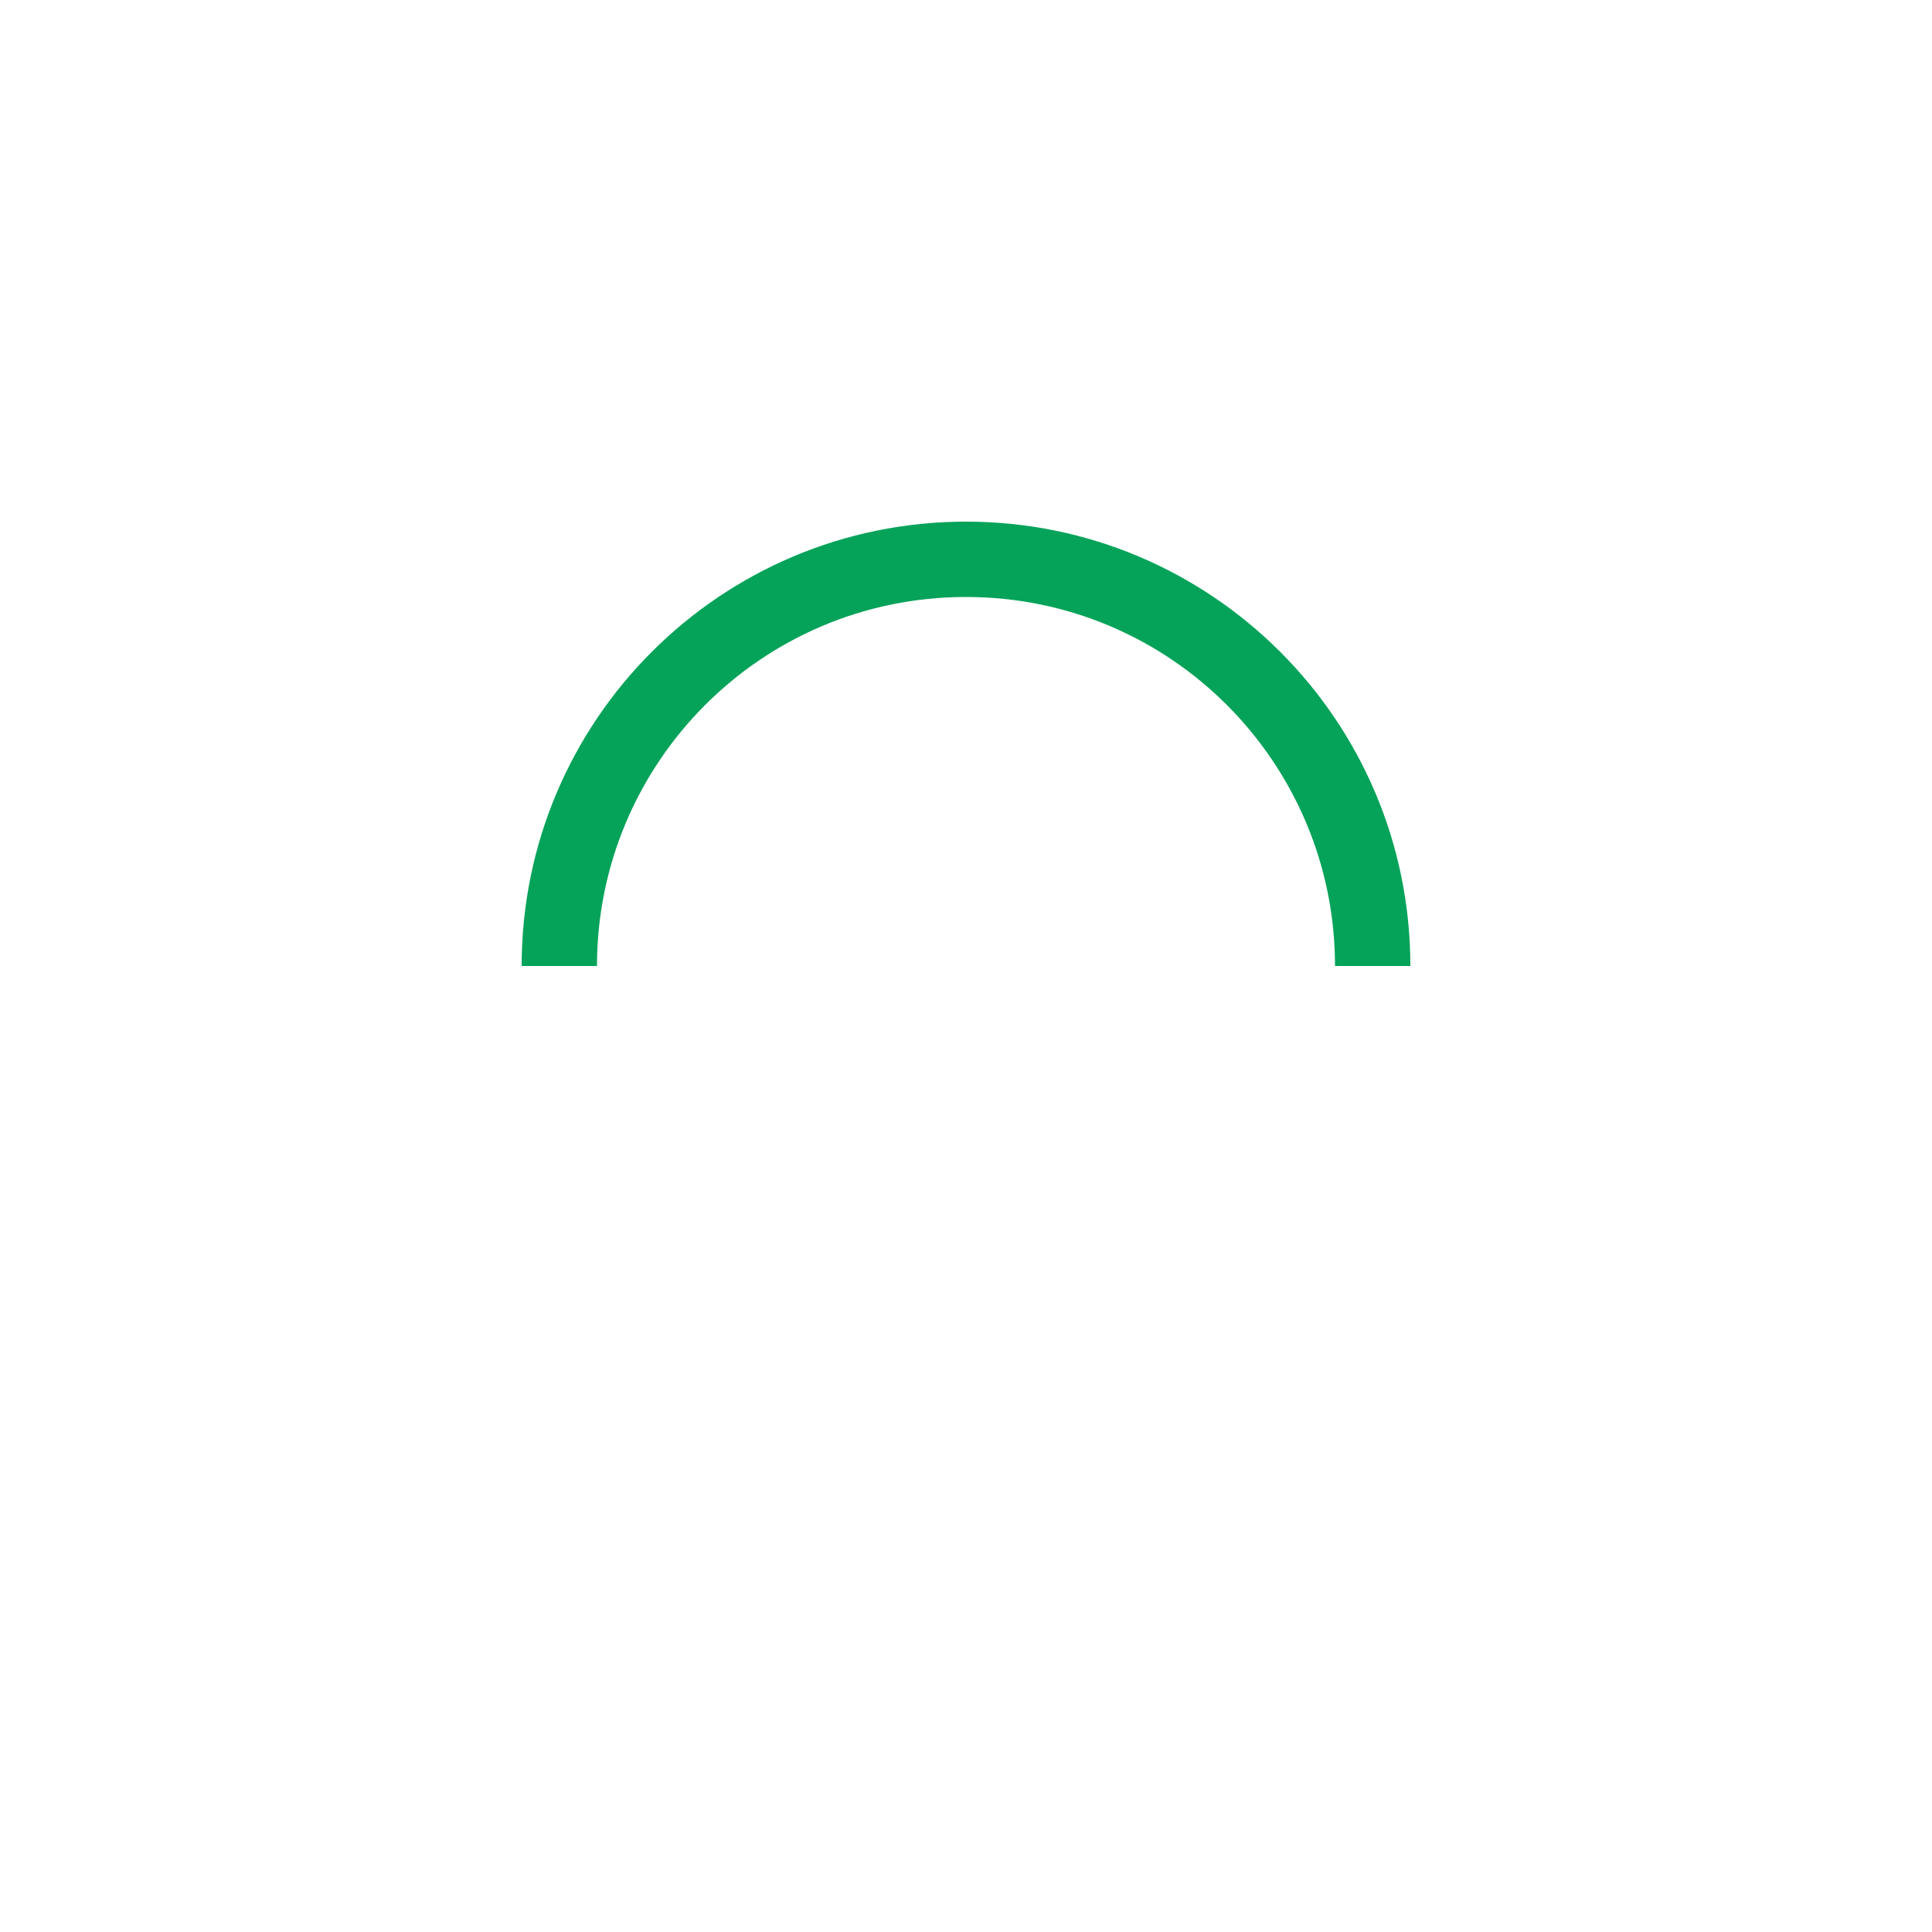
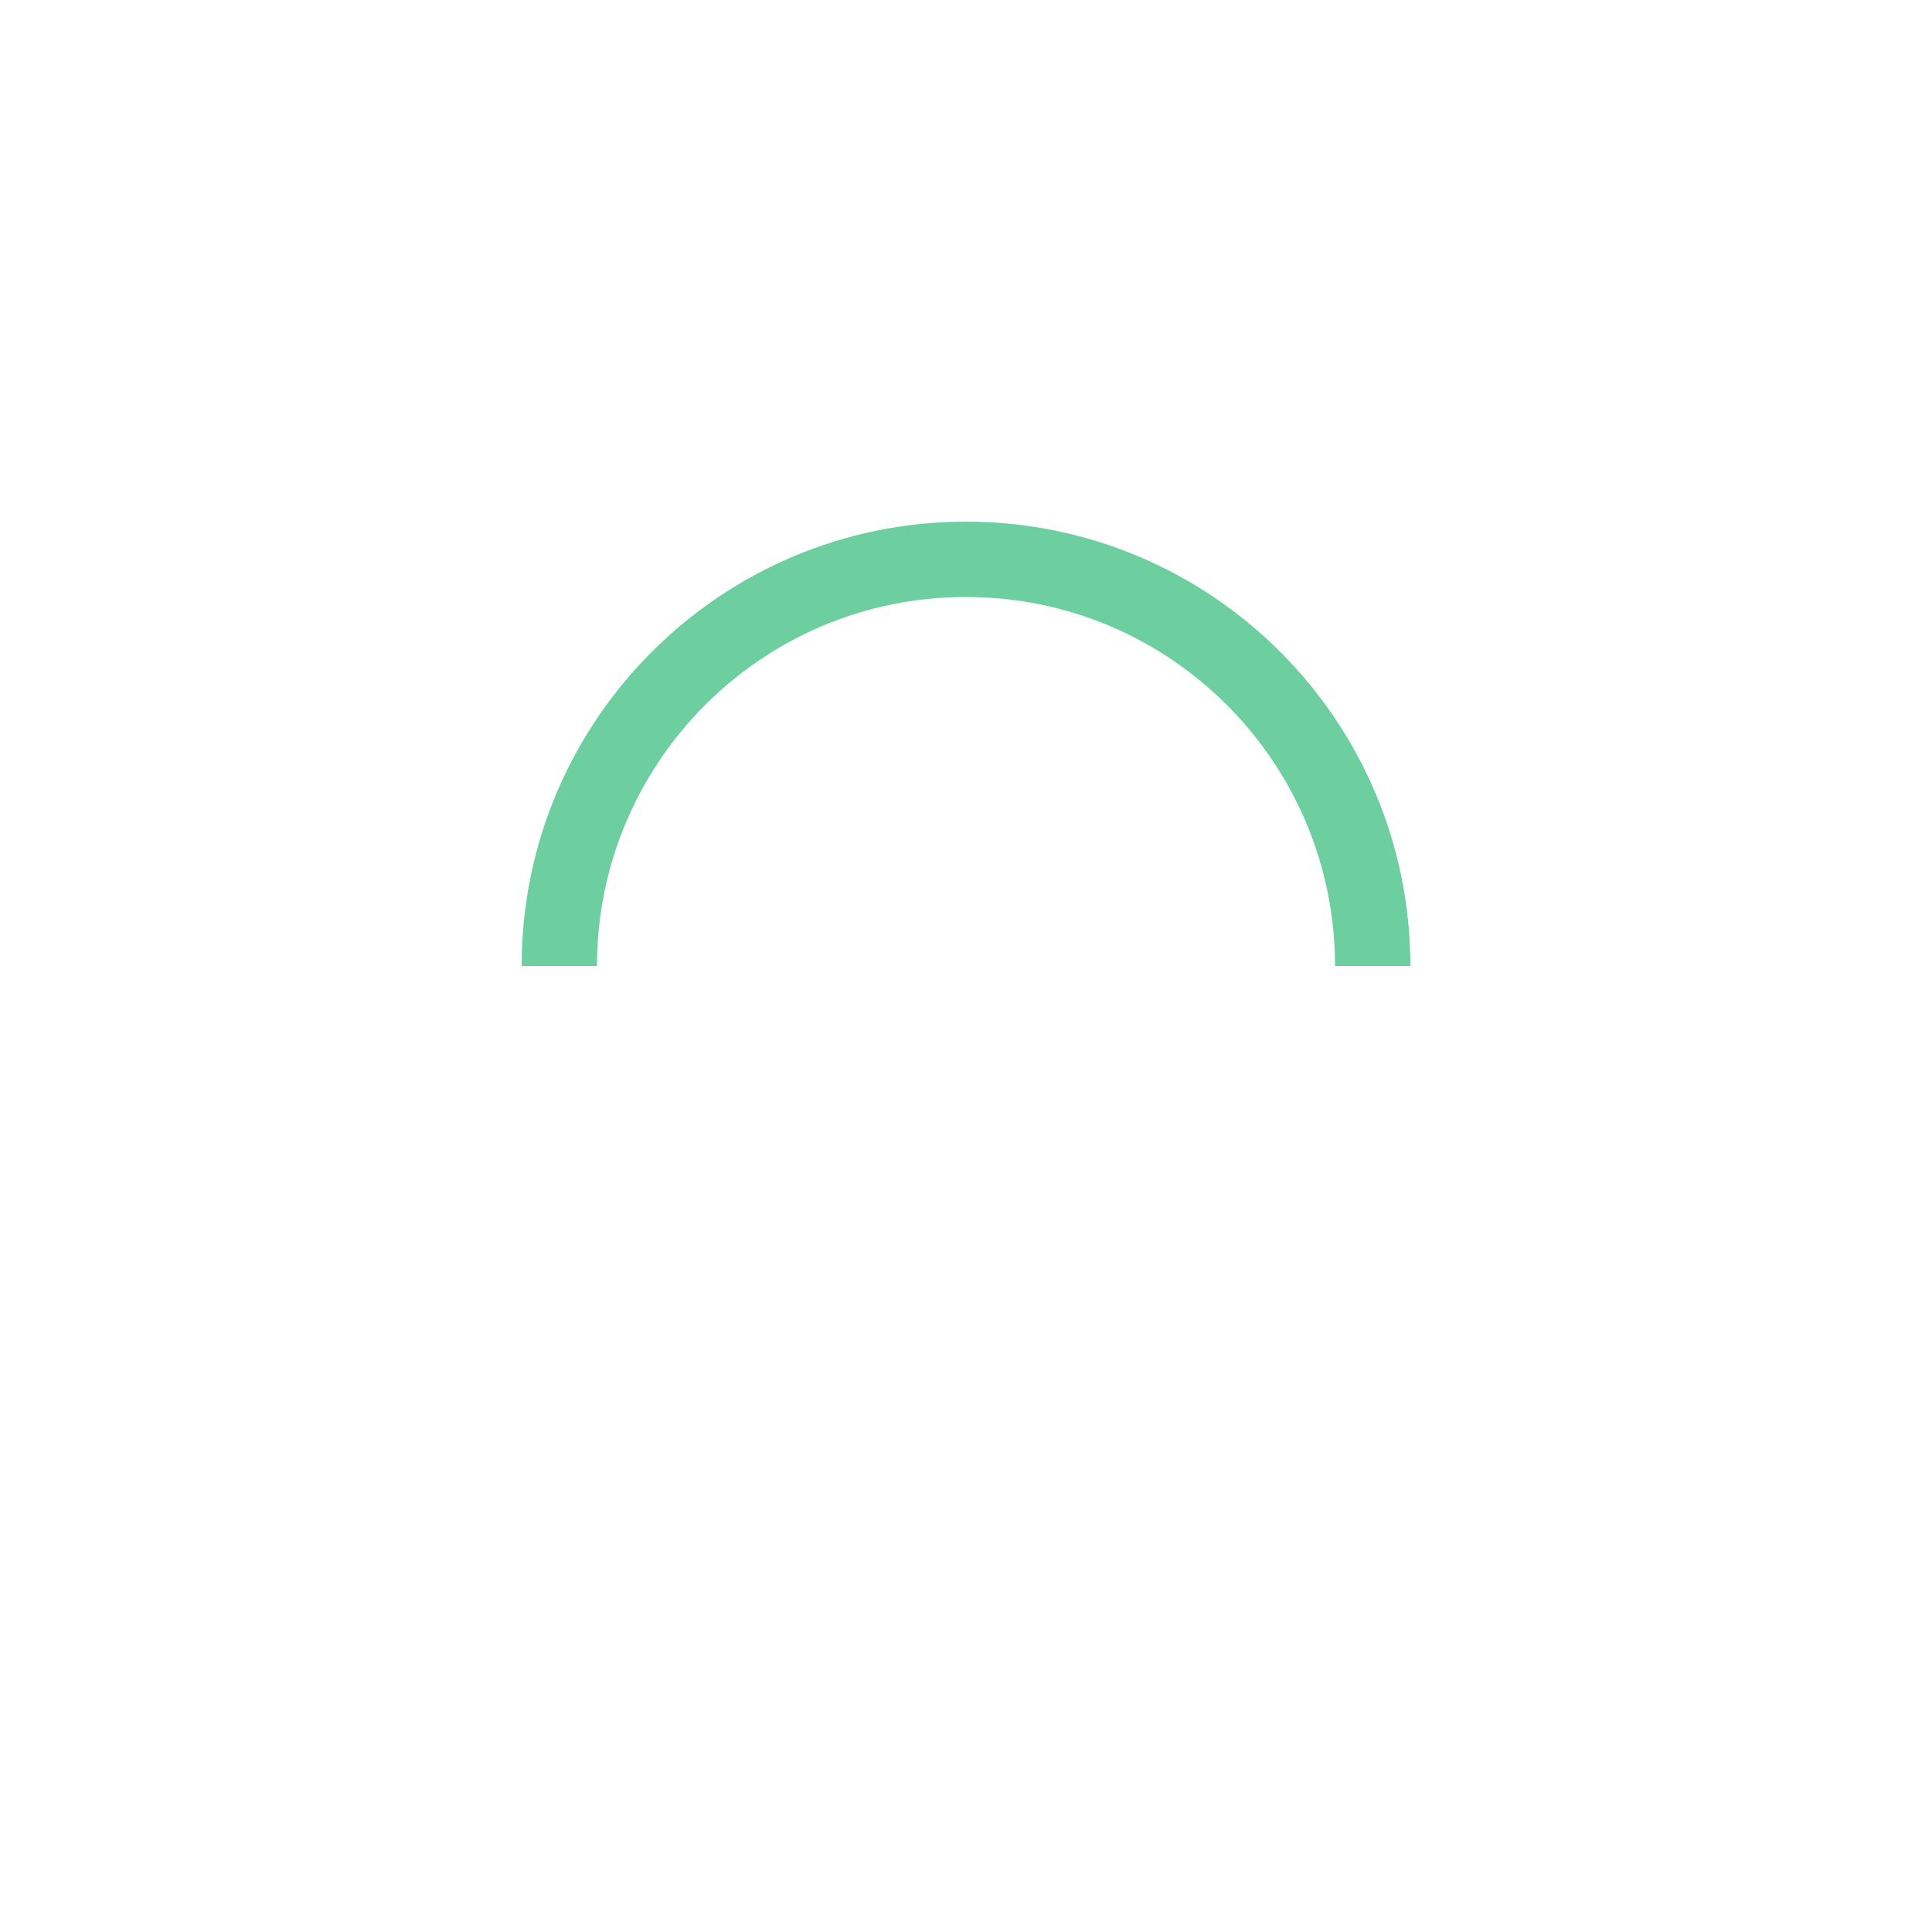
<svg xmlns="http://www.w3.org/2000/svg" version="1.1" id="L9" x="0px" y="0px" viewBox="0 0 100 100" enable-background="new 0 0 0 0" xml:space="preserve">
-   <path fill="#05a359" d="M73,50c0-12.7-10.3-23-23-23S27,37.3,27,50 M30.9,50c0-10.5,8.5-19.1,19.1-19.1S69.1,39.5,69.1,50">
+   <path fill="#6dcf9f" d="M73,50c0-12.7-10.3-23-23-23S27,37.3,27,50 M30.9,50c0-10.5,8.5-19.1,19.1-19.1S69.1,39.5,69.1,50">
    <animateTransform attributeName="transform" attributeType="XML" type="rotate" dur="1s" from="0 50 50" to="360 50 50" repeatCount="indefinite" />
  </path>
</svg>
